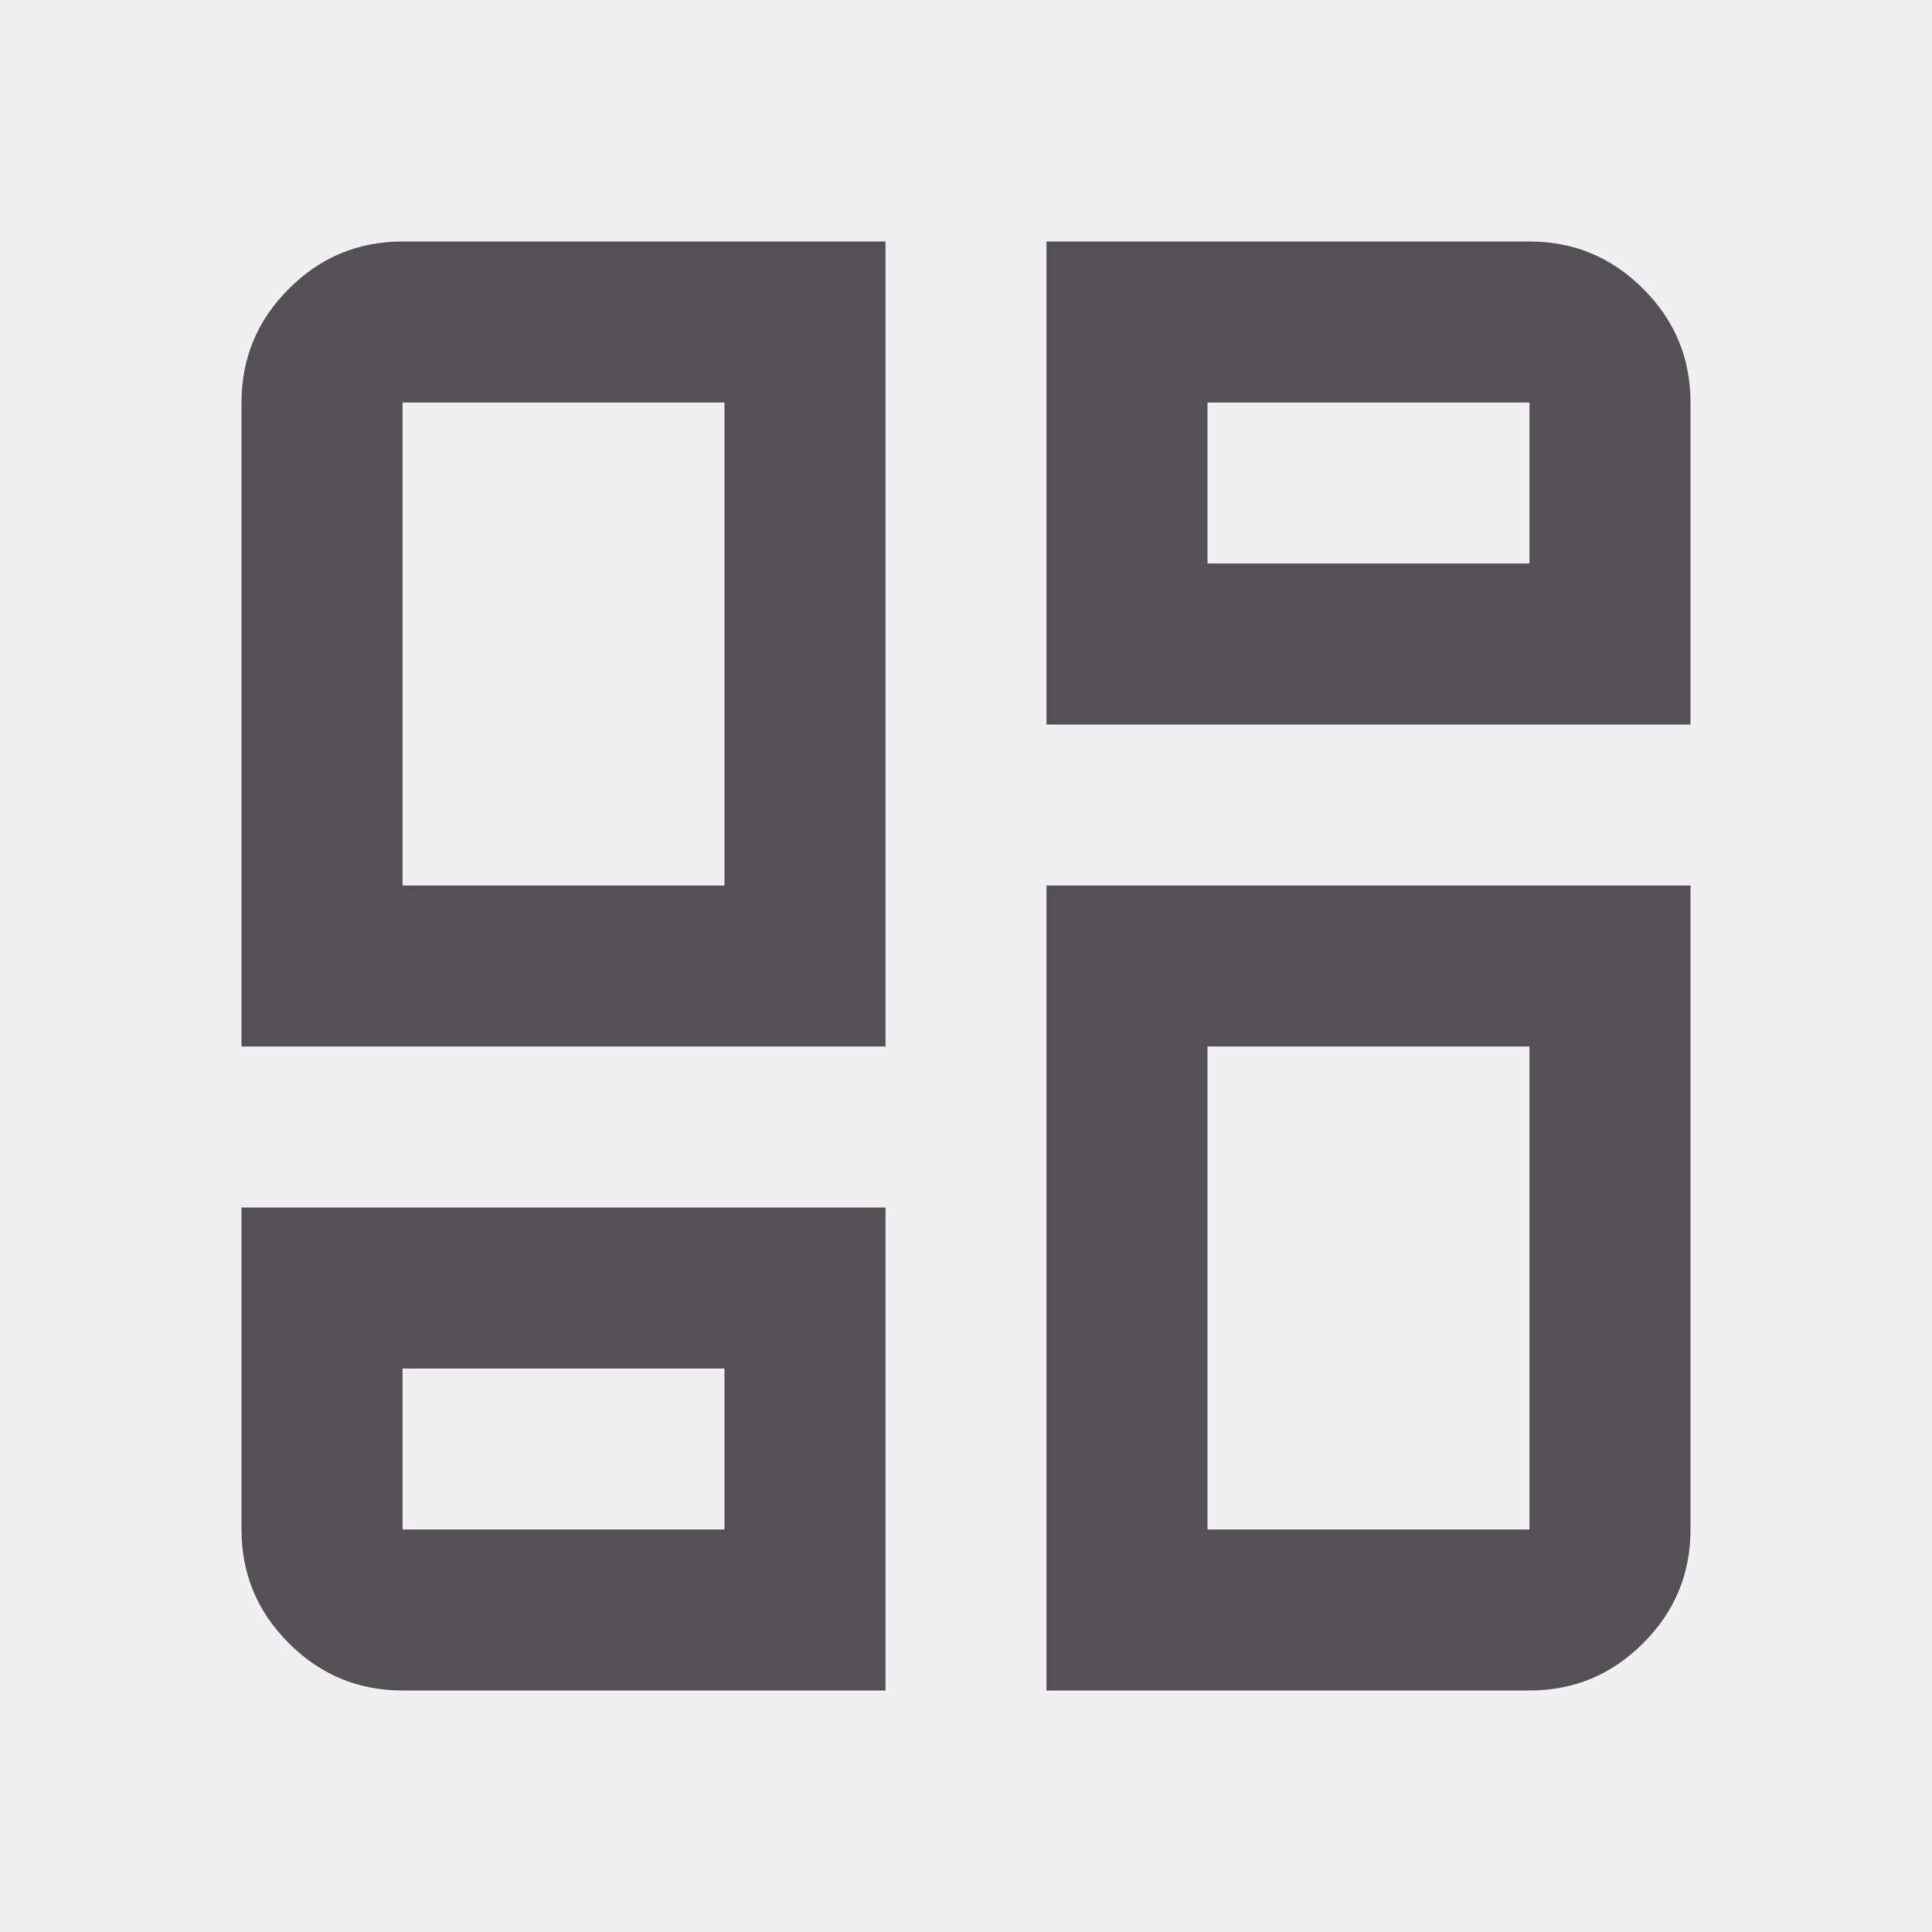
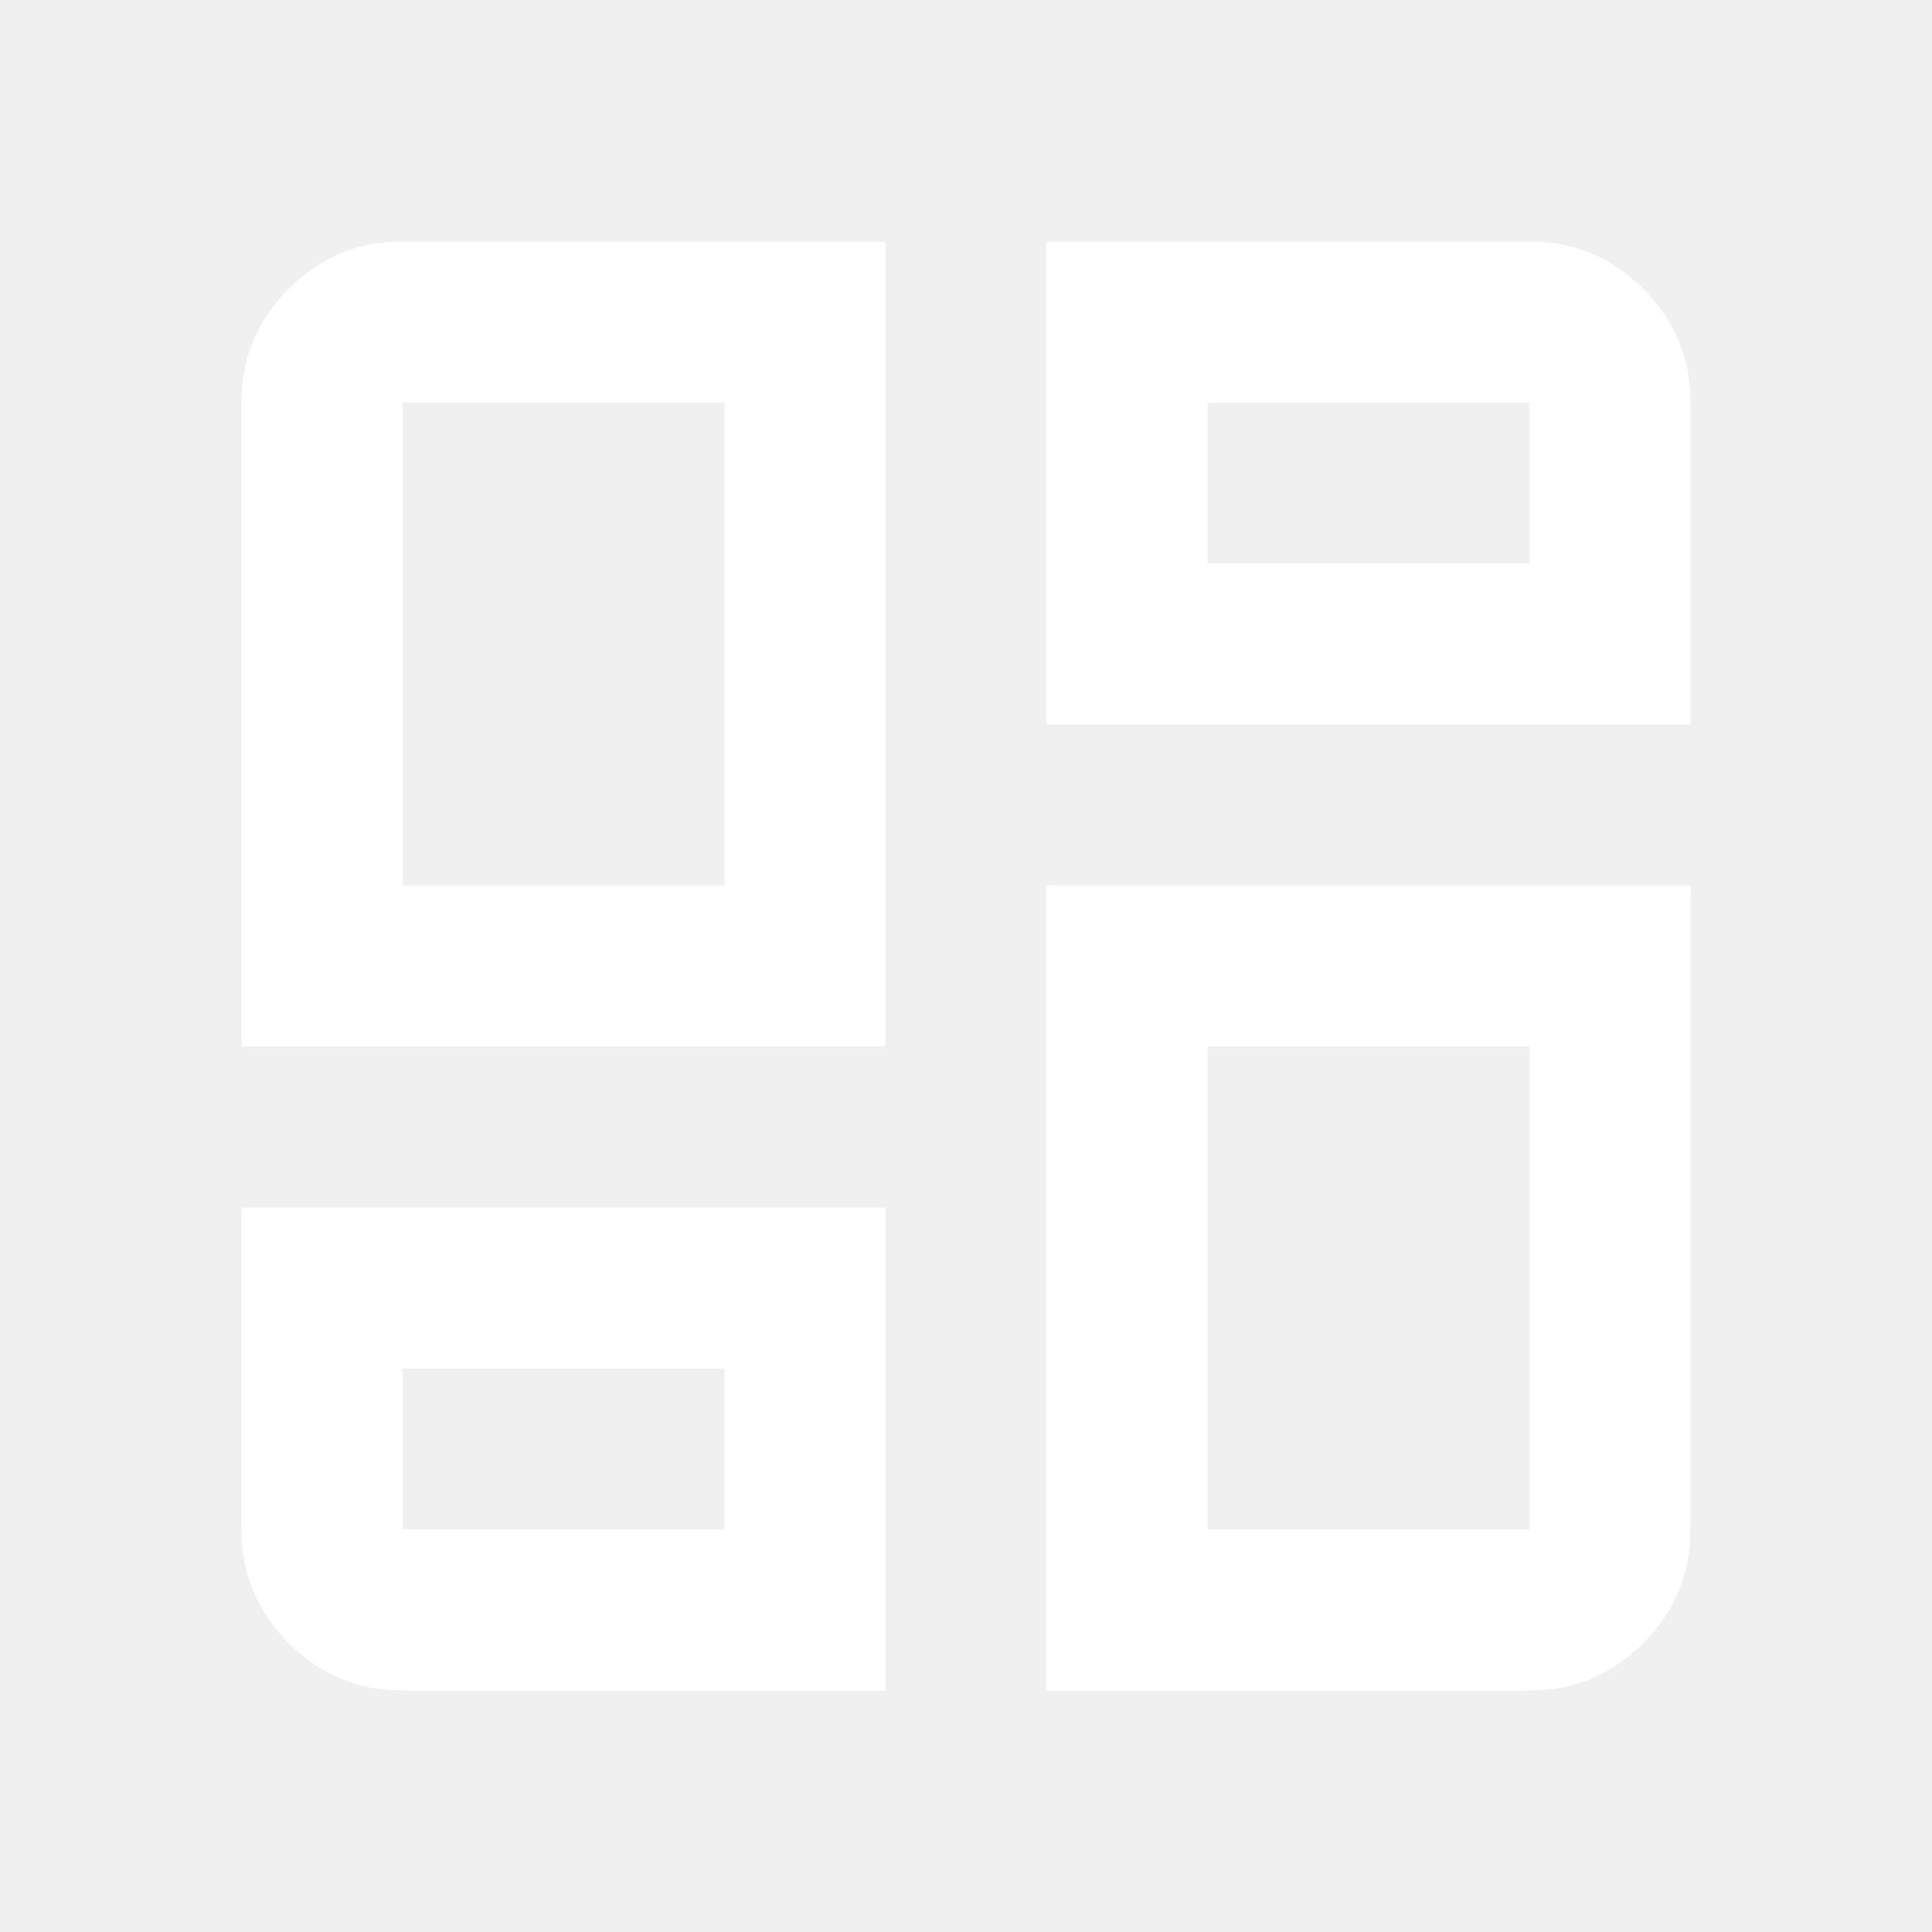
<svg xmlns="http://www.w3.org/2000/svg" width="20" height="20" viewBox="0 0 20 20" fill="none">
-   <mask id="mask0_1167_773" style="mask-type:alpha" maskUnits="userSpaceOnUse" x="0" y="0" width="20" height="20">
+   <mask id="mask0_1925_9154" style="mask-type:alpha" maskUnits="userSpaceOnUse" x="0" y="0" width="20" height="20">
    <rect width="20" height="20" fill="#D9D9D9" />
  </mask>
-   <g mask="url(#mask0_1167_773)">
-     <path d="M2.5 10.833V4.167C2.5 3.708 2.663 3.316 2.99 2.99C3.316 2.663 3.708 2.5 4.167 2.5H9.167V10.833H2.5ZM10.833 2.5H15.833C16.292 2.5 16.684 2.663 17.01 2.99C17.337 3.316 17.5 3.708 17.5 4.167V7.5H10.833V2.5ZM10.833 17.5V9.167H17.5V15.833C17.5 16.292 17.337 16.684 17.01 17.01C16.684 17.337 16.292 17.5 15.833 17.5H10.833ZM2.5 12.5H9.167V17.5H4.167C3.708 17.5 3.316 17.337 2.99 17.01C2.663 16.684 2.5 16.292 2.5 15.833V12.5ZM4.167 9.167H7.5V4.167H4.167V9.167ZM12.5 5.833H15.833V4.167H12.5V5.833ZM12.5 10.833V15.833H15.833V10.833H12.5ZM4.167 14.167V15.833H7.5V14.167H4.167Z" fill="#545156" />
+   <g mask="url(#mask0_1925_9154)">
+     <path d="M2.5 10.833V4.167C2.5 3.708 2.663 3.316 2.99 2.99C3.316 2.663 3.708 2.5 4.167 2.5H9.167V10.833H2.5ZM10.833 2.5H15.833C16.292 2.5 16.684 2.663 17.01 2.99C17.337 3.316 17.5 3.708 17.5 4.167V7.5H10.833V2.5ZM10.833 17.5V9.167H17.5V15.833C17.5 16.292 17.337 16.684 17.01 17.01C16.684 17.337 16.292 17.5 15.833 17.5H10.833ZM2.5 12.5H9.167V17.5H4.167C3.708 17.5 3.316 17.337 2.99 17.01C2.663 16.684 2.5 16.292 2.5 15.833V12.5ZM4.167 9.167H7.5V4.167H4.167V9.167ZM12.5 5.833H15.833V4.167H12.5V5.833ZM12.5 10.833V15.833H15.833V10.833H12.5ZM4.167 14.167V15.833H7.5V14.167H4.167Z" fill="white" />
  </g>
</svg>
